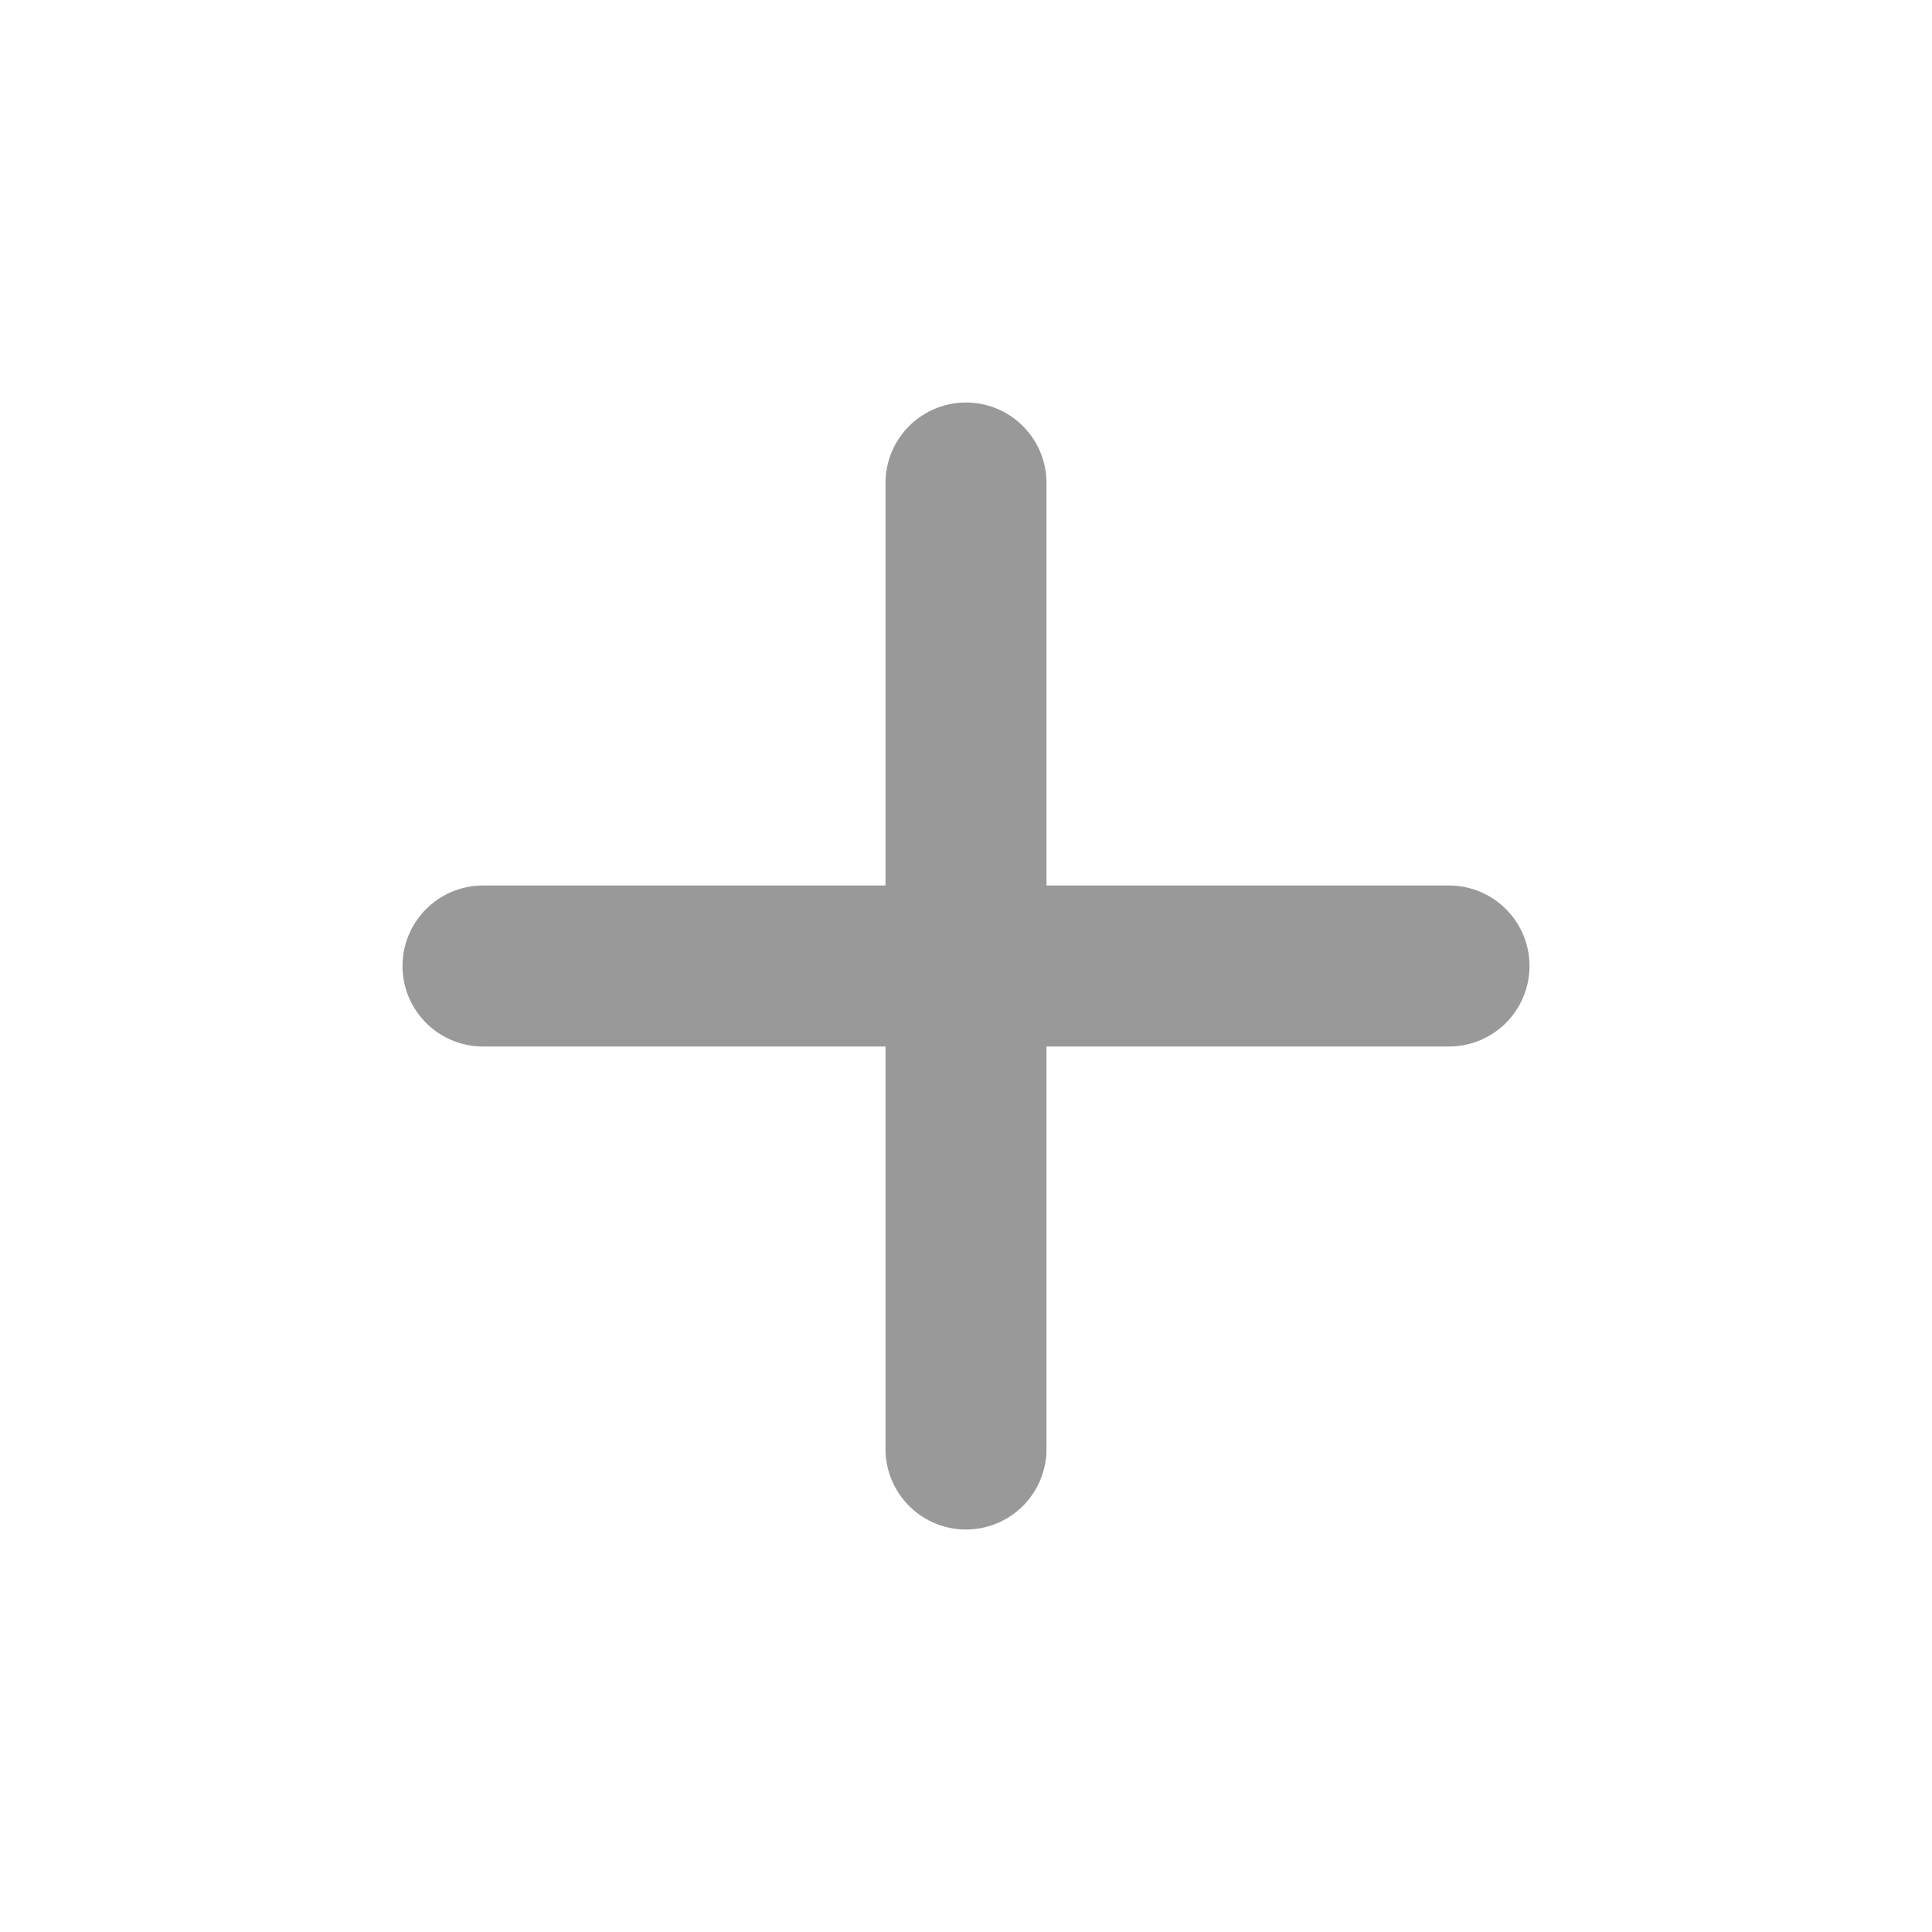
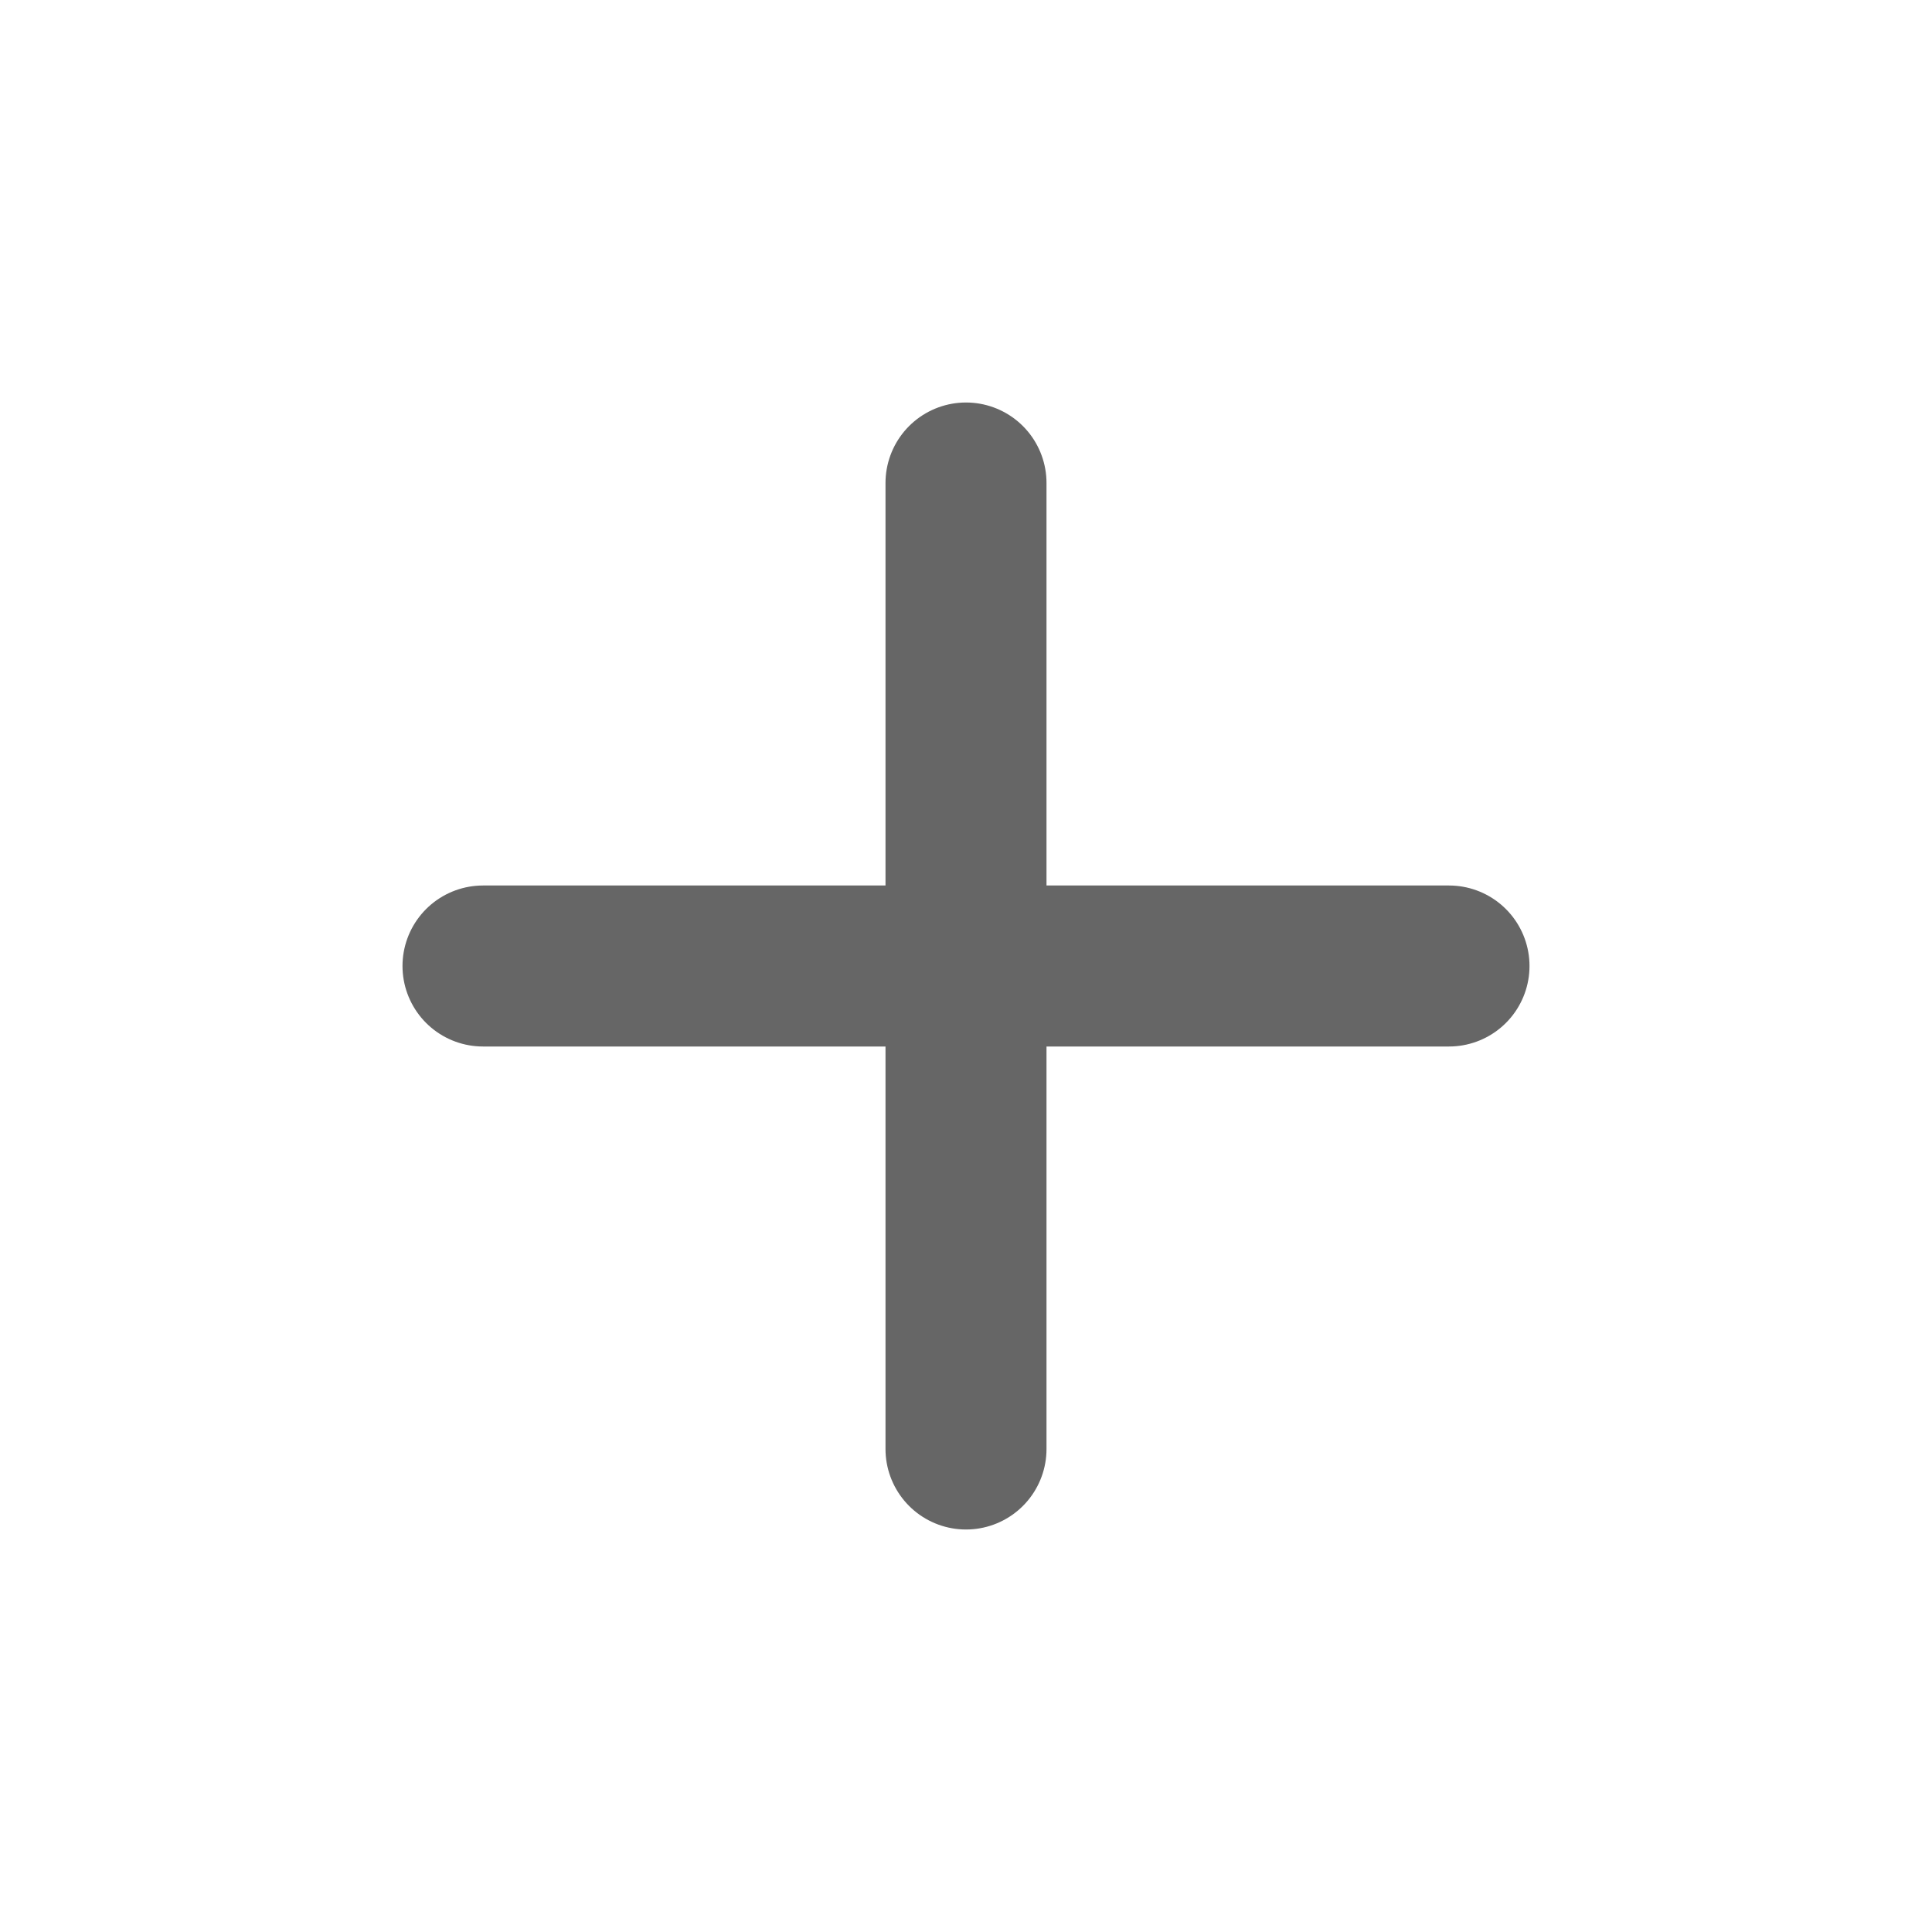
<svg xmlns="http://www.w3.org/2000/svg" width="800px" height="800px" viewBox="0 0 24 24" fill="none">
  <g id="SVGRepo_bgCarrier" stroke-width="0" />
  <g id="SVGRepo_tracerCarrier" stroke-linecap="round" stroke-linejoin="round" />
  <g id="SVGRepo_iconCarrier">
-     <path d="M6 12H18M12 6V18" stroke="#999" stroke-width="2" stroke-linecap="round" stroke-linejoin="round" />
+     <path d="M6 12H18M12 6V18" stroke="#666" stroke-width="2" stroke-linecap="round" stroke-linejoin="round" />
  </g>
</svg>
